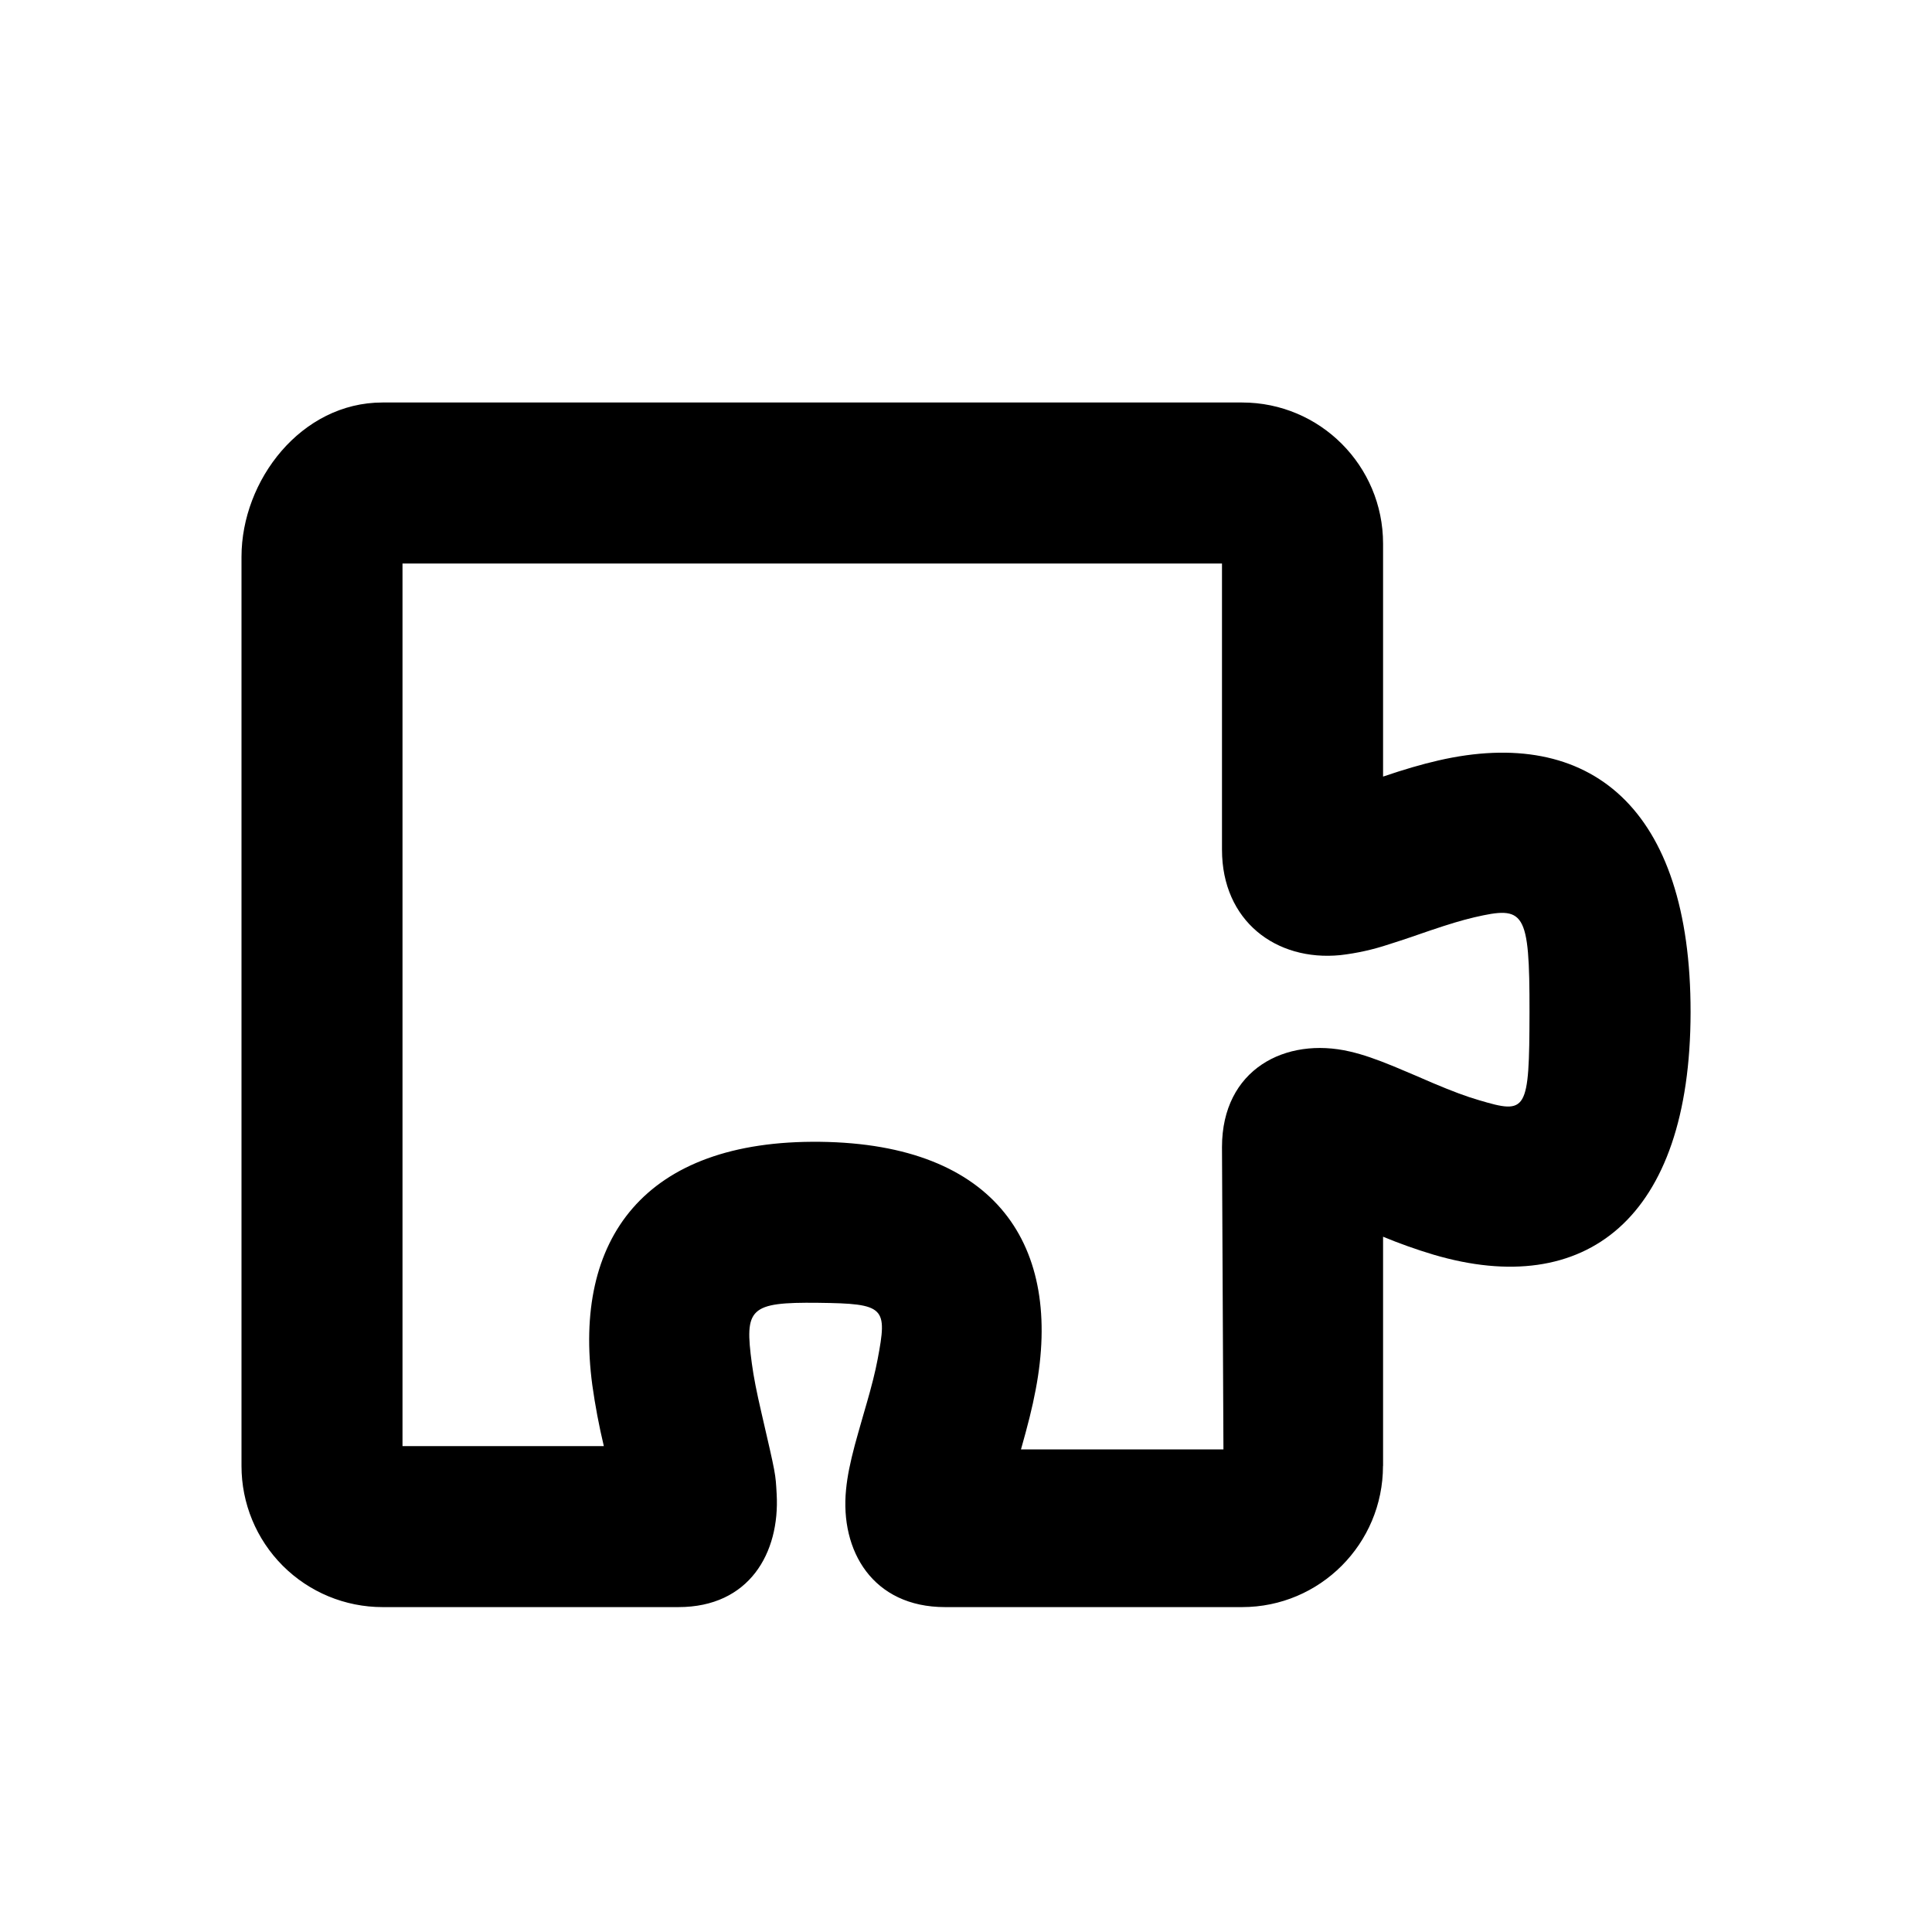
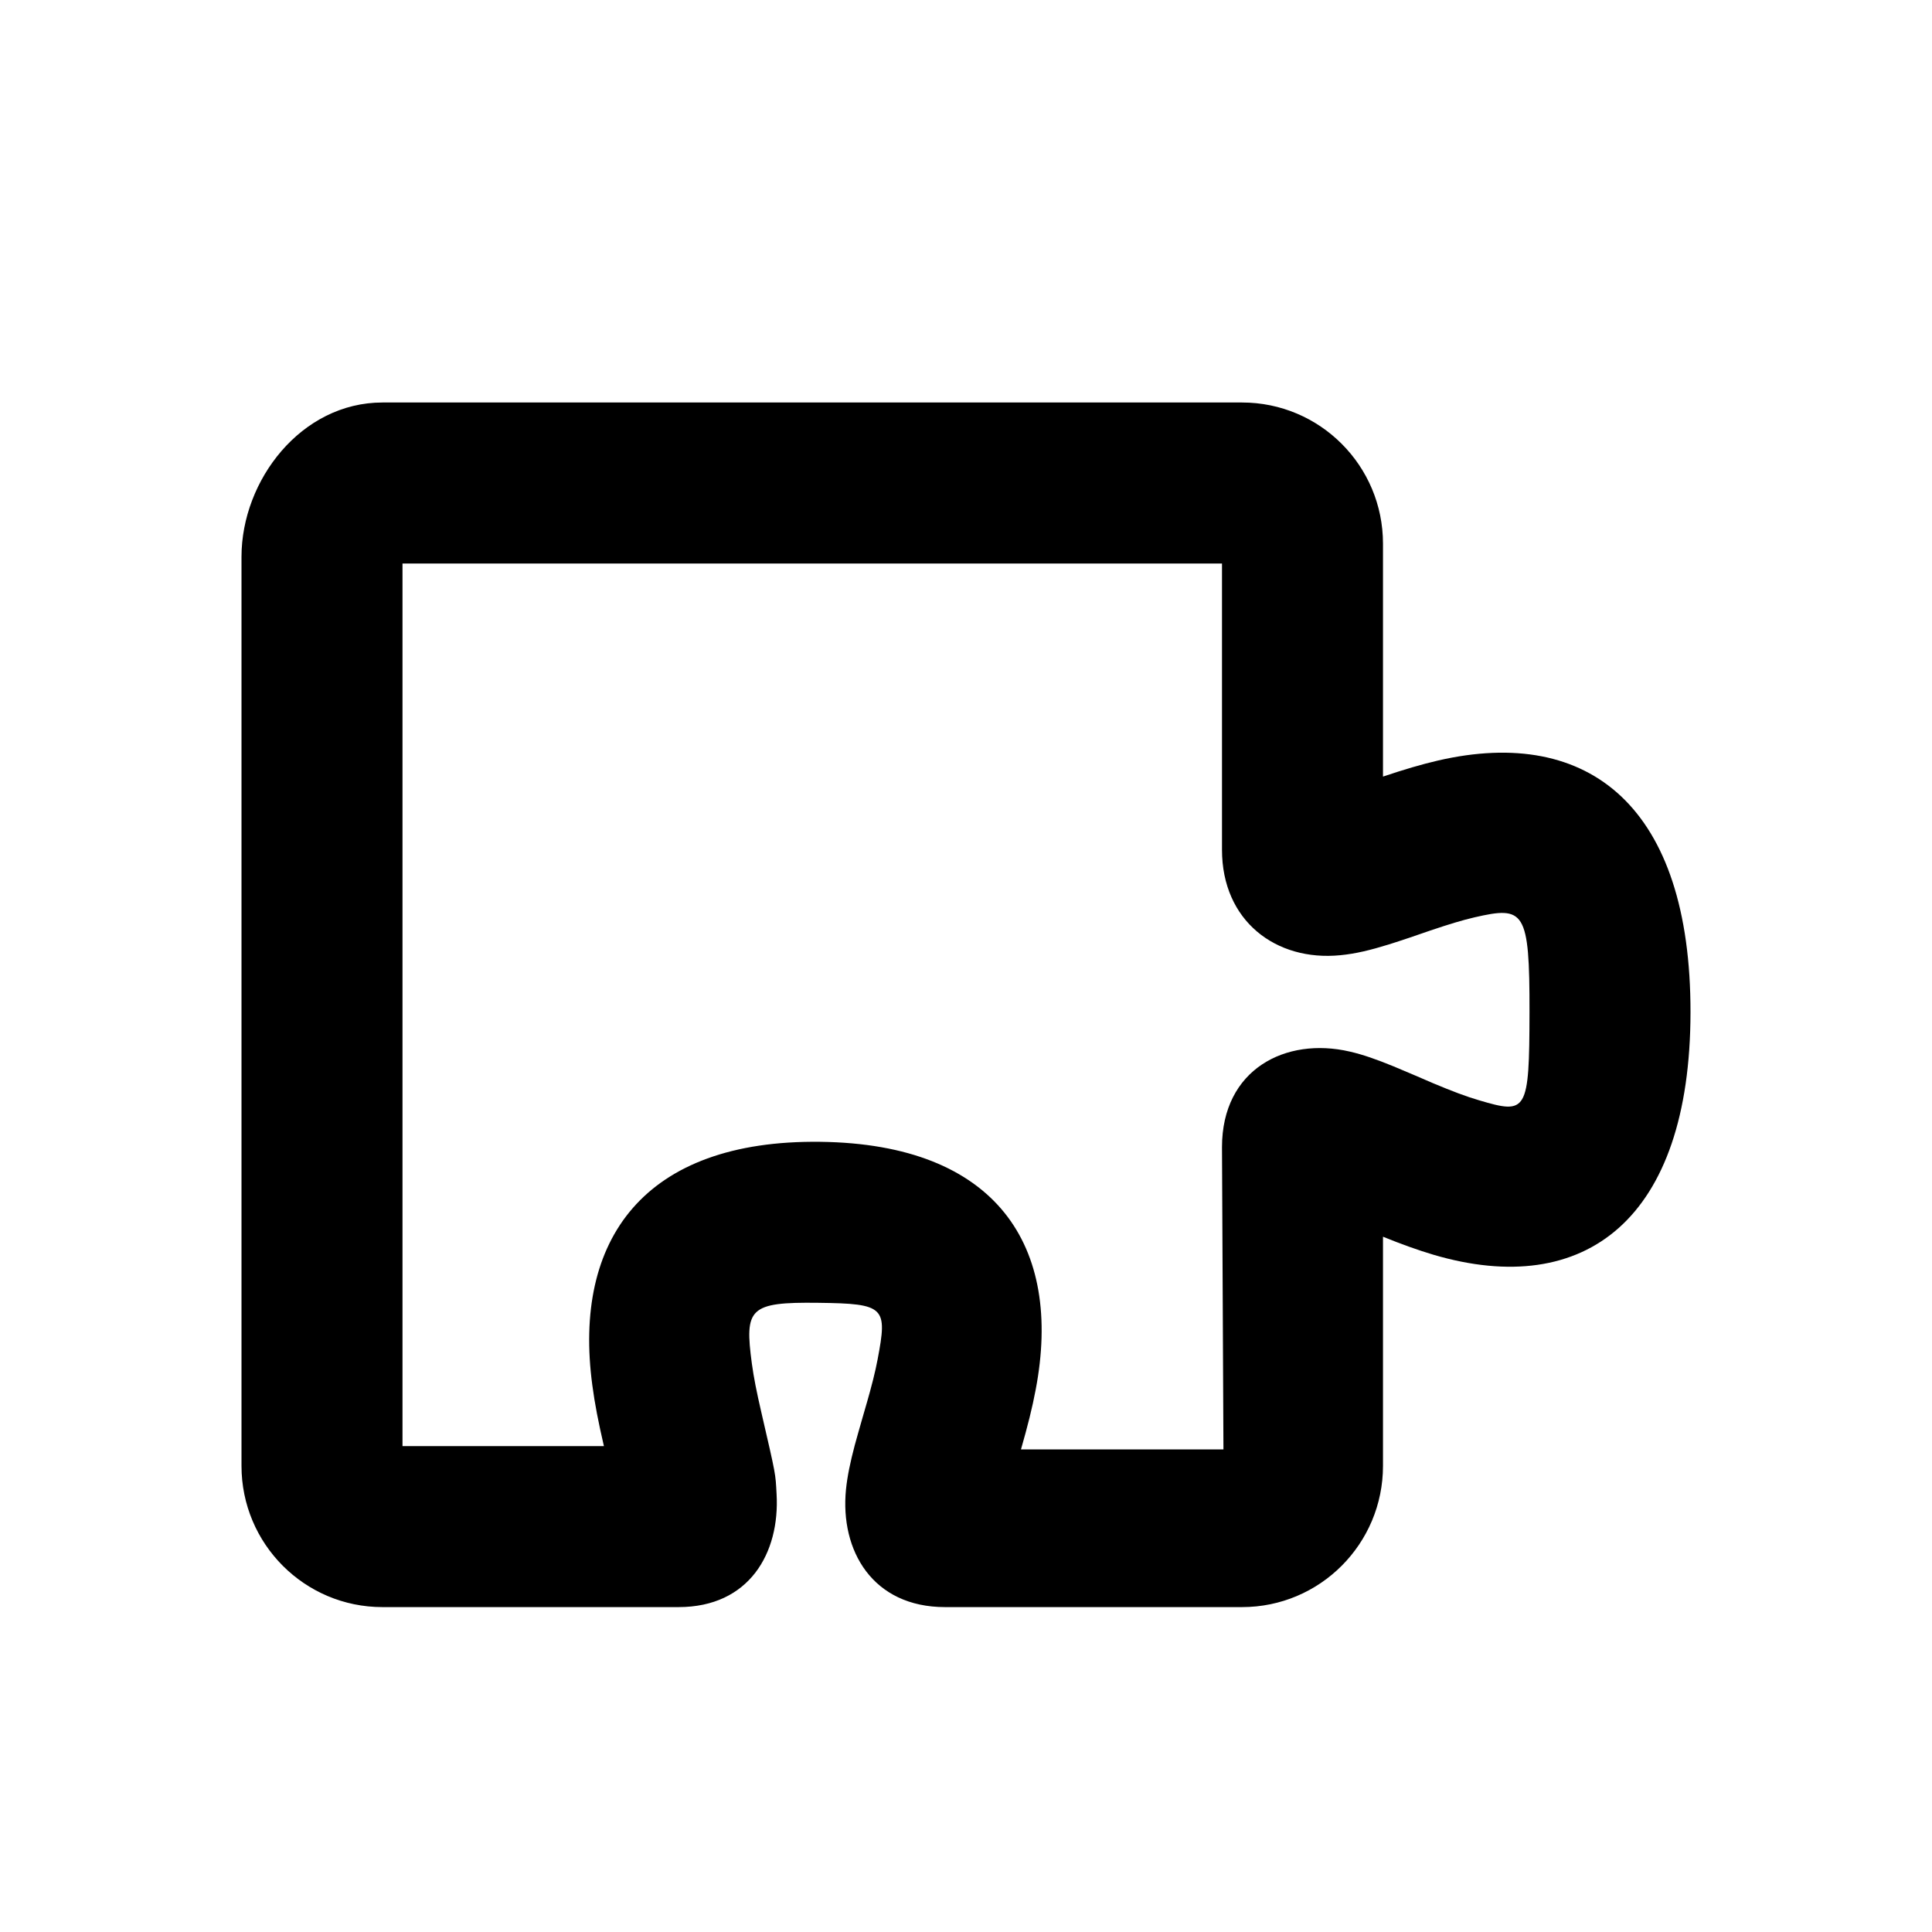
<svg xmlns="http://www.w3.org/2000/svg" viewBox="0 0 24 24">
-   <path transform="translate(3 5)" id="a" d="M2 12.964h2.501a8.098 8.098 0 0 1-.143-.757c-.243-1.807.638-3.05 2.832-3.023 2.19.027 3.016 1.294 2.676 3.077-.043.23-.1.45-.183.744h2.515L12.18 9.25c0-.969.792-1.373 1.587-1.188.166.038.332.097.545.184.103.042.462.196.49.209.237.1.412.166.571.212.594.176.625.152.627-1.095.002-1.267-.064-1.32-.685-1.177-.15.035-.312.084-.546.163l-.253.087c-.105.035-.185.062-.263.086a2.978 2.978 0 0 1-.603.134c-.8.079-1.47-.426-1.47-1.31V2H2v10.964zm12.18.246c0 .968-.783 1.754-1.75 1.754H8.74c-.9 0-1.306-.701-1.23-1.46.016-.167.052-.338.108-.55.031-.118.196-.688.142-.499.069-.24.112-.41.142-.568.123-.65.095-.693-.737-.703-.86-.01-.917.07-.825.756.023.169.058.347.118.606.183.792.175.753.19 1.013.041.732-.34 1.405-1.22 1.405H1.752A1.752 1.752 0 0 1 0 13.21V1.917C0 .967.741 0 1.751 0H12.43c.968 0 1.751.786 1.751 1.753v2.894c.266-.09.47-.15.686-.2 1.88-.433 3.137.58 3.134 3.129-.003 2.572-1.31 3.566-3.193 3.01a6.52 6.52 0 0 1-.627-.223v2.847z" />
+   <path d="M5,17.964 L5.251,17.964 C6.53,17.964 7.069,17.964 7.502,17.964 C7.433,17.665 7.389,17.442 7.358,17.207 C7.115,15.4 7.996,14.157 10.19,14.184 C12.38,14.211 13.206,15.478 12.866,17.261 C12.823,17.49 12.767,17.711 12.683,18.005 C13.298,18.005 14.136,18.005 15.198,18.005 L15.18,14.251 C15.18,13.282 15.972,12.878 16.767,13.063 C16.933,13.101 17.099,13.16 17.312,13.247 C17.415,13.289 17.774,13.443 17.802,13.456 C18.039,13.555 18.214,13.622 18.373,13.668 C18.967,13.844 18.998,13.82 19,12.573 C19.002,11.306 18.936,11.253 18.315,11.396 C18.165,11.431 18.003,11.48 17.769,11.559 C17.717,11.576 17.644,11.602 17.516,11.646 C17.411,11.681 17.331,11.708 17.253,11.732 C17.024,11.803 16.838,11.848 16.65,11.866 C15.85,11.945 15.18,11.44 15.18,10.556 L15.18,7 L5,7 L5,17.964 Z M17.18,18.21 C17.18,19.178 16.397,19.964 15.429,19.964 L11.74,19.964 C10.84,19.964 10.434,19.263 10.509,18.504 C10.526,18.337 10.562,18.166 10.618,17.953 C10.649,17.836 10.814,17.266 10.76,17.455 C10.829,17.215 10.872,17.045 10.902,16.887 C11.025,16.237 10.997,16.194 10.165,16.184 C9.305,16.173 9.248,16.254 9.34,16.94 C9.363,17.109 9.398,17.287 9.458,17.546 C9.641,18.338 9.633,18.299 9.647,18.559 C9.689,19.291 9.308,19.964 8.429,19.964 L4.751,19.964 C3.783,19.964 3,19.178 3,18.21 L3,6.917 C3,5.967 3.741,5 4.751,5 L15.429,5 C16.397,5 17.18,5.786 17.18,6.753 L17.18,9.647 C17.446,9.558 17.651,9.497 17.866,9.447 C19.747,9.014 21.003,10.028 21,12.576 C20.997,15.148 19.69,16.142 17.807,15.587 C17.606,15.527 17.41,15.456 17.18,15.363 L17.18,18.21 Z" />
</svg>
